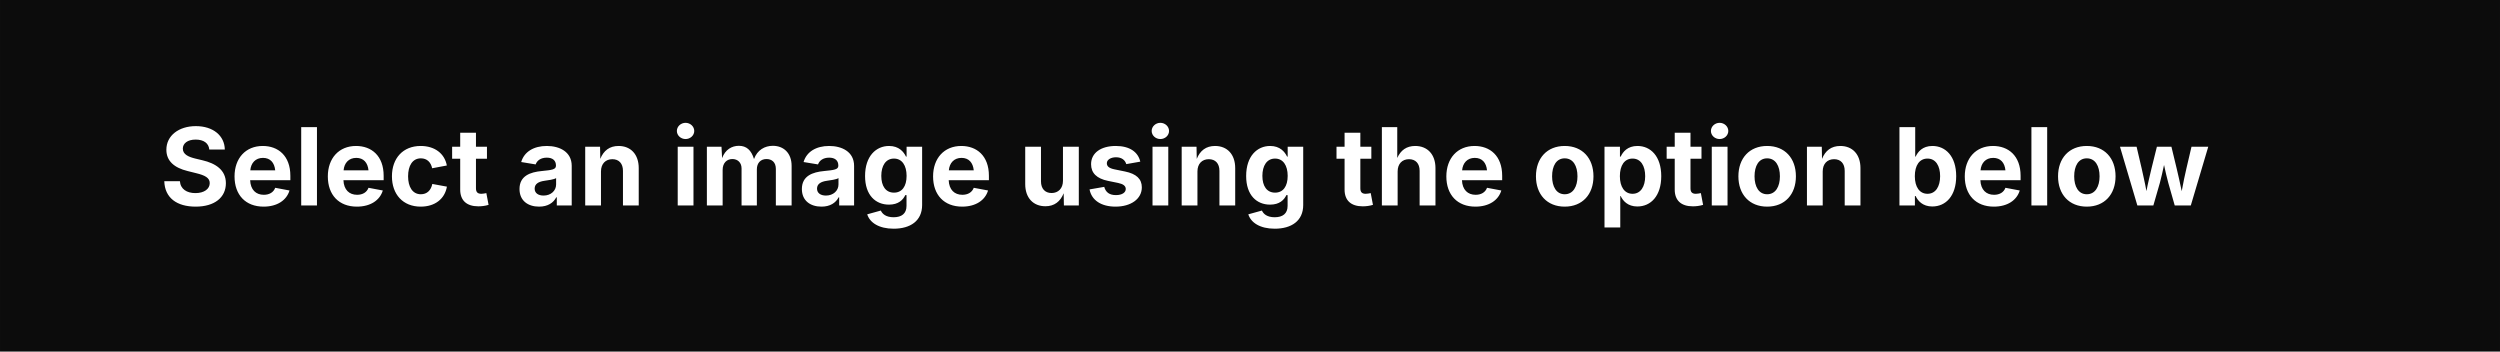
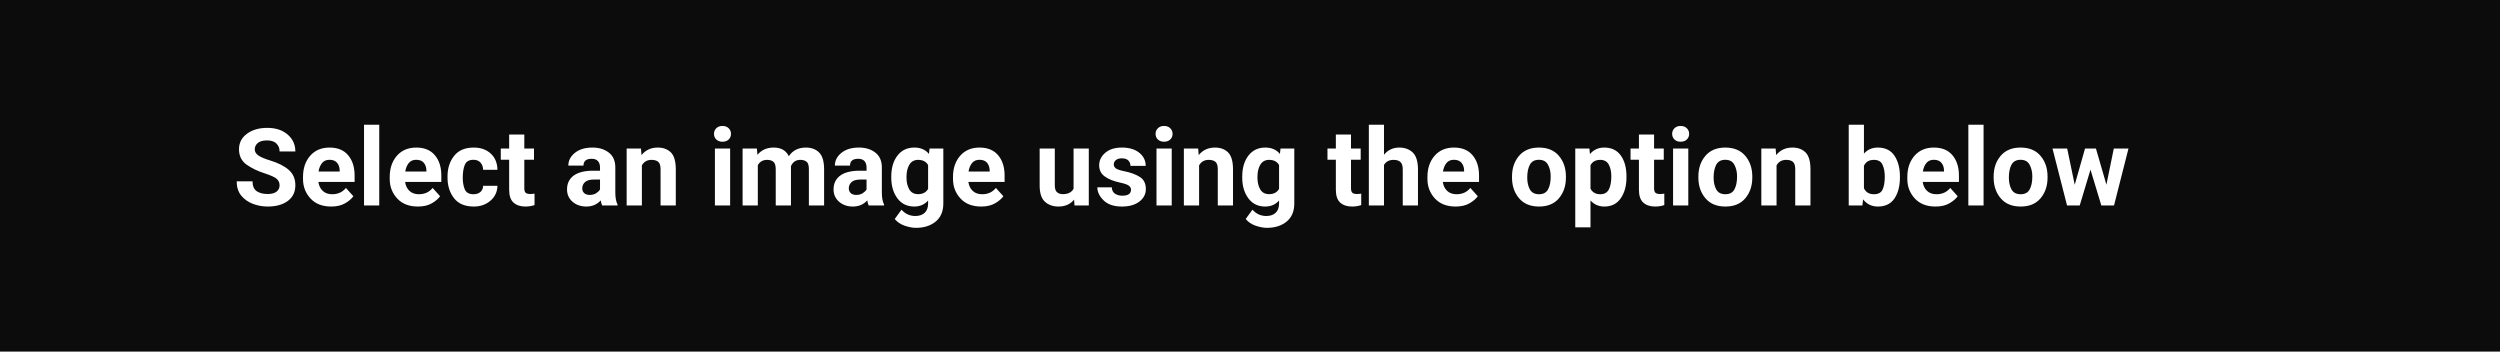
<svg xmlns="http://www.w3.org/2000/svg" width="1920" height="270" version="1.1" viewBox="0 0 508 71.438">
  <g stroke-width="0">
    <rect x="64.544" y="20.465" width="111.77" height="30.698" fill="#fff" />
    <rect x="-4.9738e-14" y="-7.1054e-15" width="508" height="71.438" fill="#0c0c0c" />
-     <text x="253.712" y="41.753" fill="#0c0c0c" font-family="Inter" font-size="21.872px" font-weight="bold" stroke="#000000" text-align="center" text-anchor="middle" style="font-variant-caps:normal;font-variant-east-asian:normal;font-variant-ligatures:normal;font-variant-numeric:normal" xml:space="preserve">
-       <tspan x="253.712" y="41.753" fill="#ffffff" font-family="Inter" font-size="21.872px" font-weight="bold" stroke-width="0" style="font-variant-caps:normal;font-variant-east-asian:normal;font-variant-ligatures:normal;font-variant-numeric:normal">Select an image using the option below</tspan>
+     <text x="253.712" y="41.753" fill="#0c0c0c" font-size="21.872px" font-weight="bold" stroke="#000000" text-anchor="middle" style="font-family:system-ui,-apple-system,BlinkMacSystemFont,'Segoe UI',Roboto,Oxygen,Ubuntu,Cantarell,'Open Sans','Helvetica Neue',sans-serif;text-align:center" xml:space="preserve">
+       <tspan x="253.712" y="41.753" fill="#ffffff" font-size="21.872px" font-weight="bold" stroke-width="0" style="font-family:system-ui,-apple-system,BlinkMacSystemFont,'Segoe UI',Roboto,Oxygen,Ubuntu,Cantarell,'Open Sans','Helvetica Neue',sans-serif">Select an image using the option below</tspan>
    </text>
  </g>
</svg>
